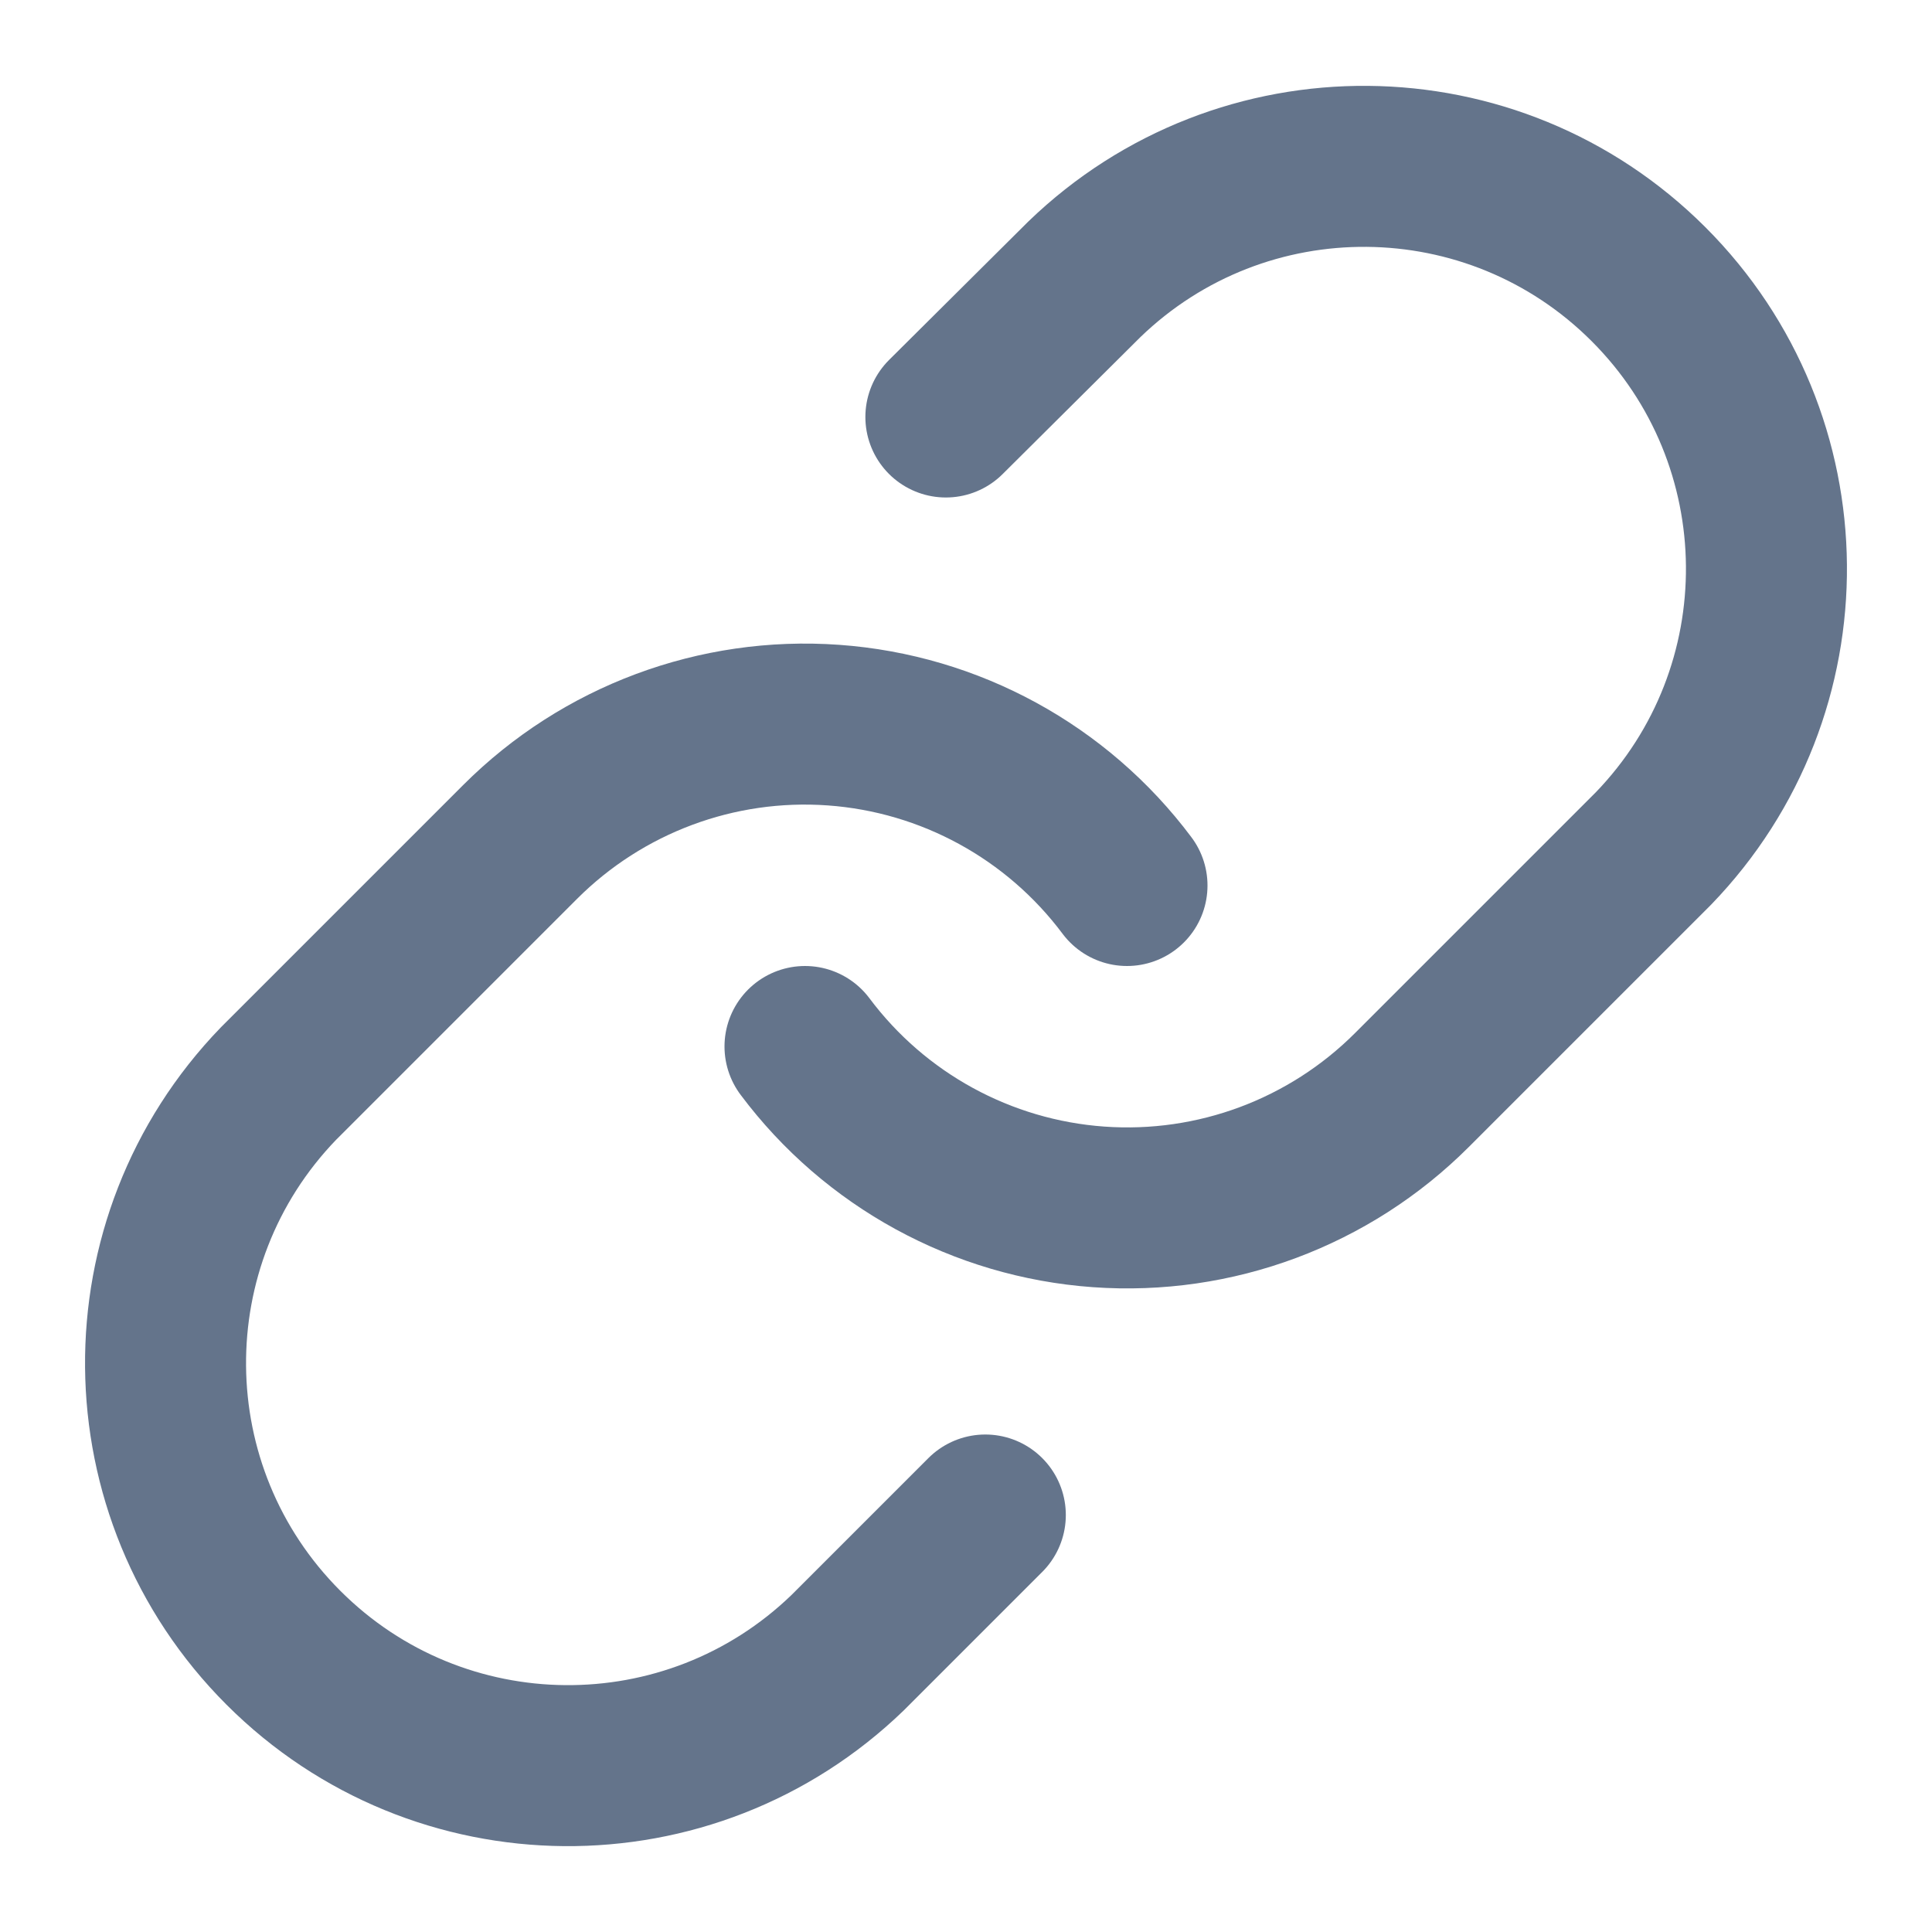
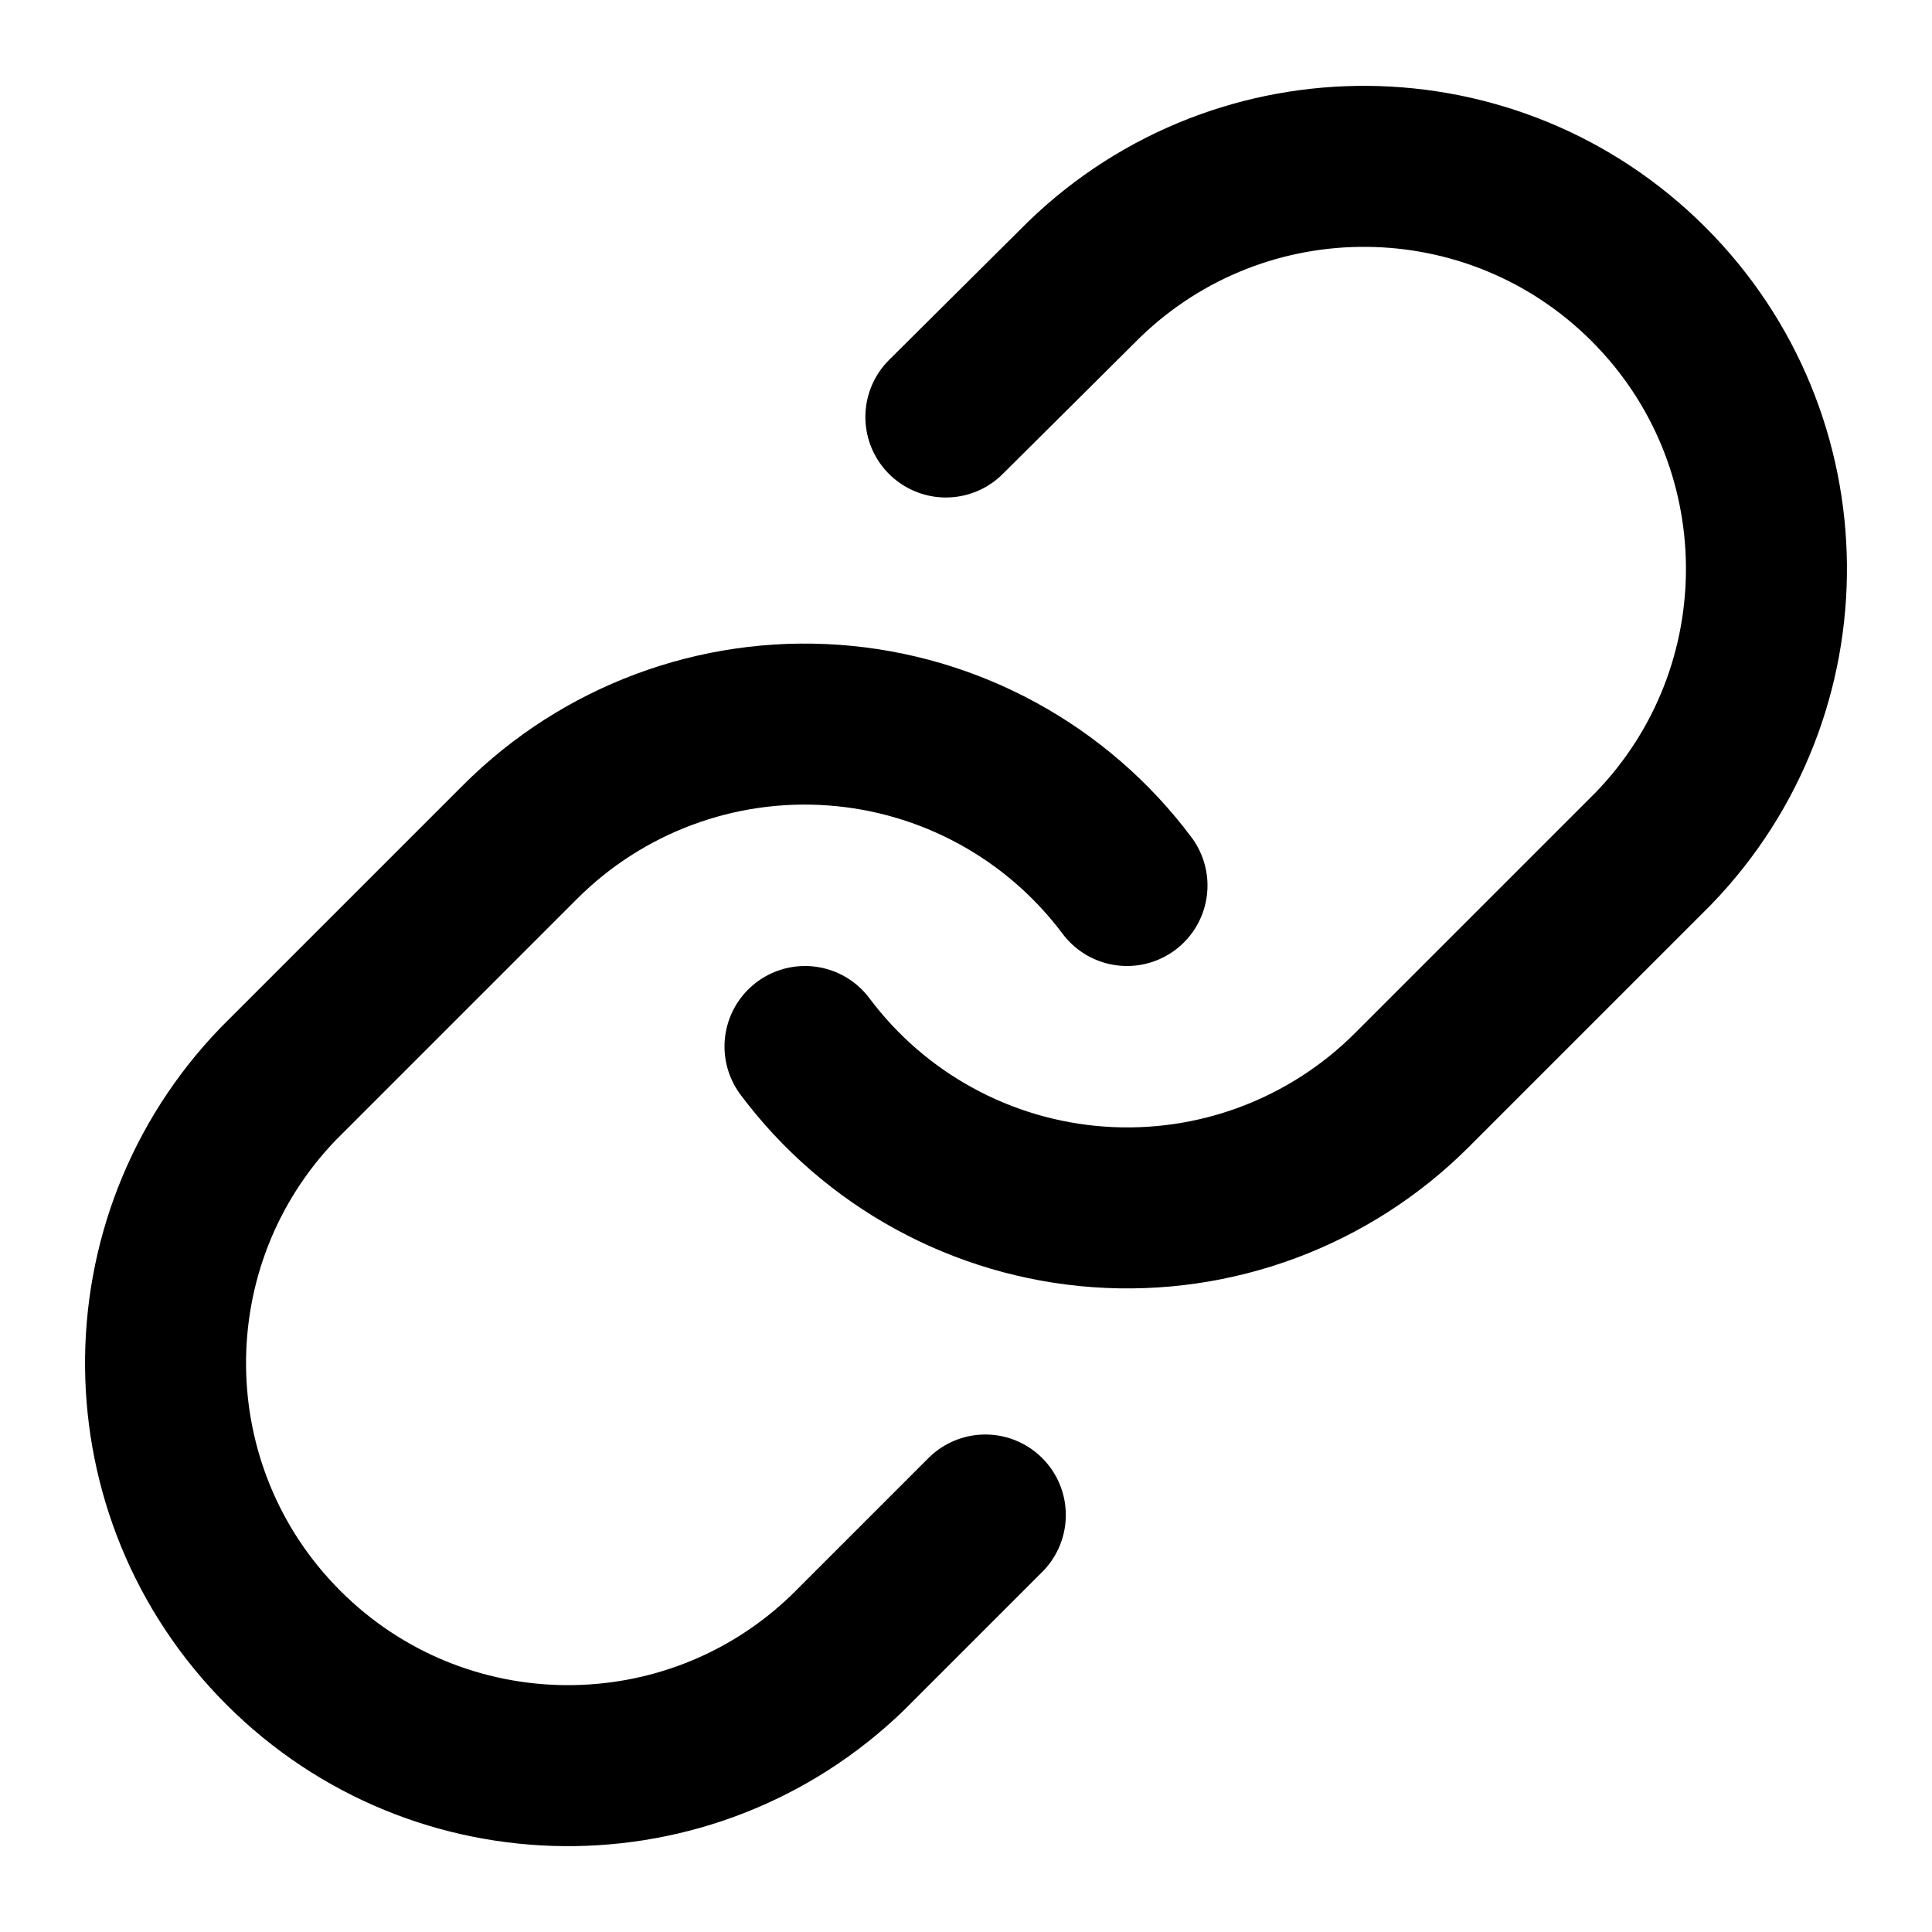
- <svg xmlns="http://www.w3.org/2000/svg" width="16" height="16" viewBox="0 0 24 24" fill="none" stroke-width="2" stroke-linecap="round" stroke-linejoin="round" style="stroke: hsl(215.4 16.3% 46.9%);">
+ <svg xmlns="http://www.w3.org/2000/svg" width="16" height="16" viewBox="0 0 24 24" fill="none" stroke-width="2" stroke-linecap="round" stroke-linejoin="round" stroke="black">
  <path d="M10 13a5 5 0 0 0 7.54.54l3-3a5 5 0 0 0-7.07-7.07l-1.72 1.71" />
  <path d="M14 11a5 5 0 0 0-7.54-.54l-3 3a5 5 0 0 0 7.07 7.07l1.71-1.71" />
</svg>
